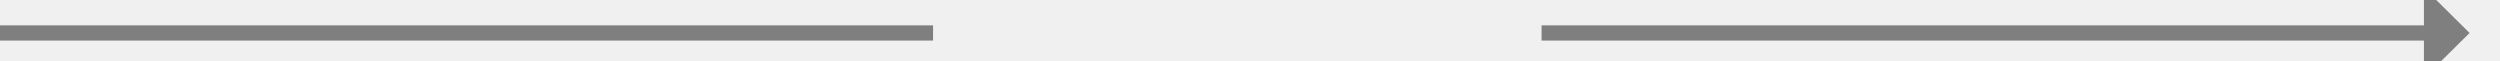
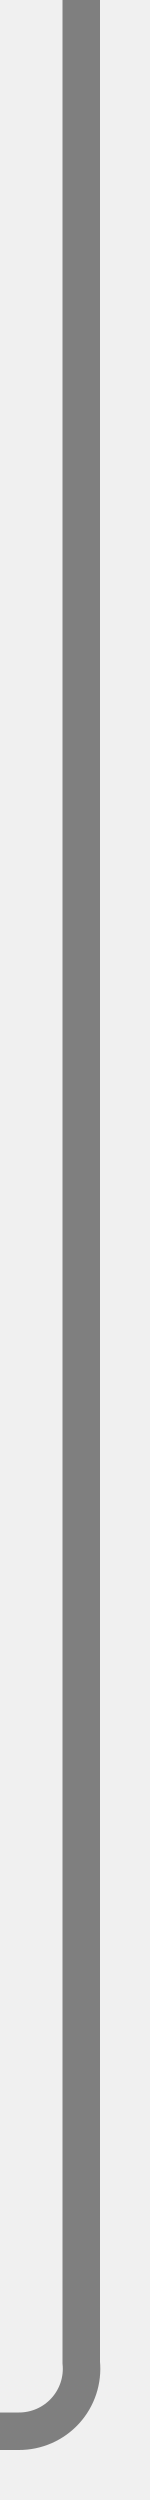
- <svg xmlns="http://www.w3.org/2000/svg" version="1.1" width="493px" height="12px" preserveAspectRatio="xMinYMid meet" viewBox="194 928  493 10">
+ <svg xmlns="http://www.w3.org/2000/svg" version="1.1" width="12px" height="200px" preserveAspectRatio="xMidYMin meet" viewBox="460 506  10 200">
  <defs>
-     <mask fill="white" id="clip158">
-       <path d="M 378 914  L 498 914  L 498 952  L 378 952  Z M 194 914  L 692 914  L 692 952  L 194 952  Z " fill-rule="evenodd" />
+     <mask fill="white" id="clip200">
+       <path d="M 270.5 688  L 329.5 688  L 329.5 712  L 270.5 712  Z M 133 506  L 468 506  L 468 914  L 133 914  Z " fill-rule="evenodd" />
    </mask>
  </defs>
-   <path d="M 378 933.5  L 194 933.5  M 498 933.5  L 674 933.5  " stroke-width="3" stroke="#7f7f7f" fill="none" />
-   <path d="M 672 942.4  L 681 933.5  L 672 924.6  L 672 942.4  Z " fill-rule="nonzero" fill="#7f7f7f" stroke="none" mask="url(#clip158)" />
+   <path d="M 465.5 506  L 465.5 695  A 5 5 0 0 1 460.5 700.5 L 149 700.5  A 5 5 0 0 0 144.5 705.5 L 144.5 896  " stroke-width="3" stroke="#7f7f7f" fill="none" mask="url(#clip200)" />
+   <path d="M 135.6 894  L 144.5 903  L 153.4 894  L 135.6 894  Z " fill-rule="nonzero" fill="#7f7f7f" stroke="none" mask="url(#clip200)" />
</svg>
